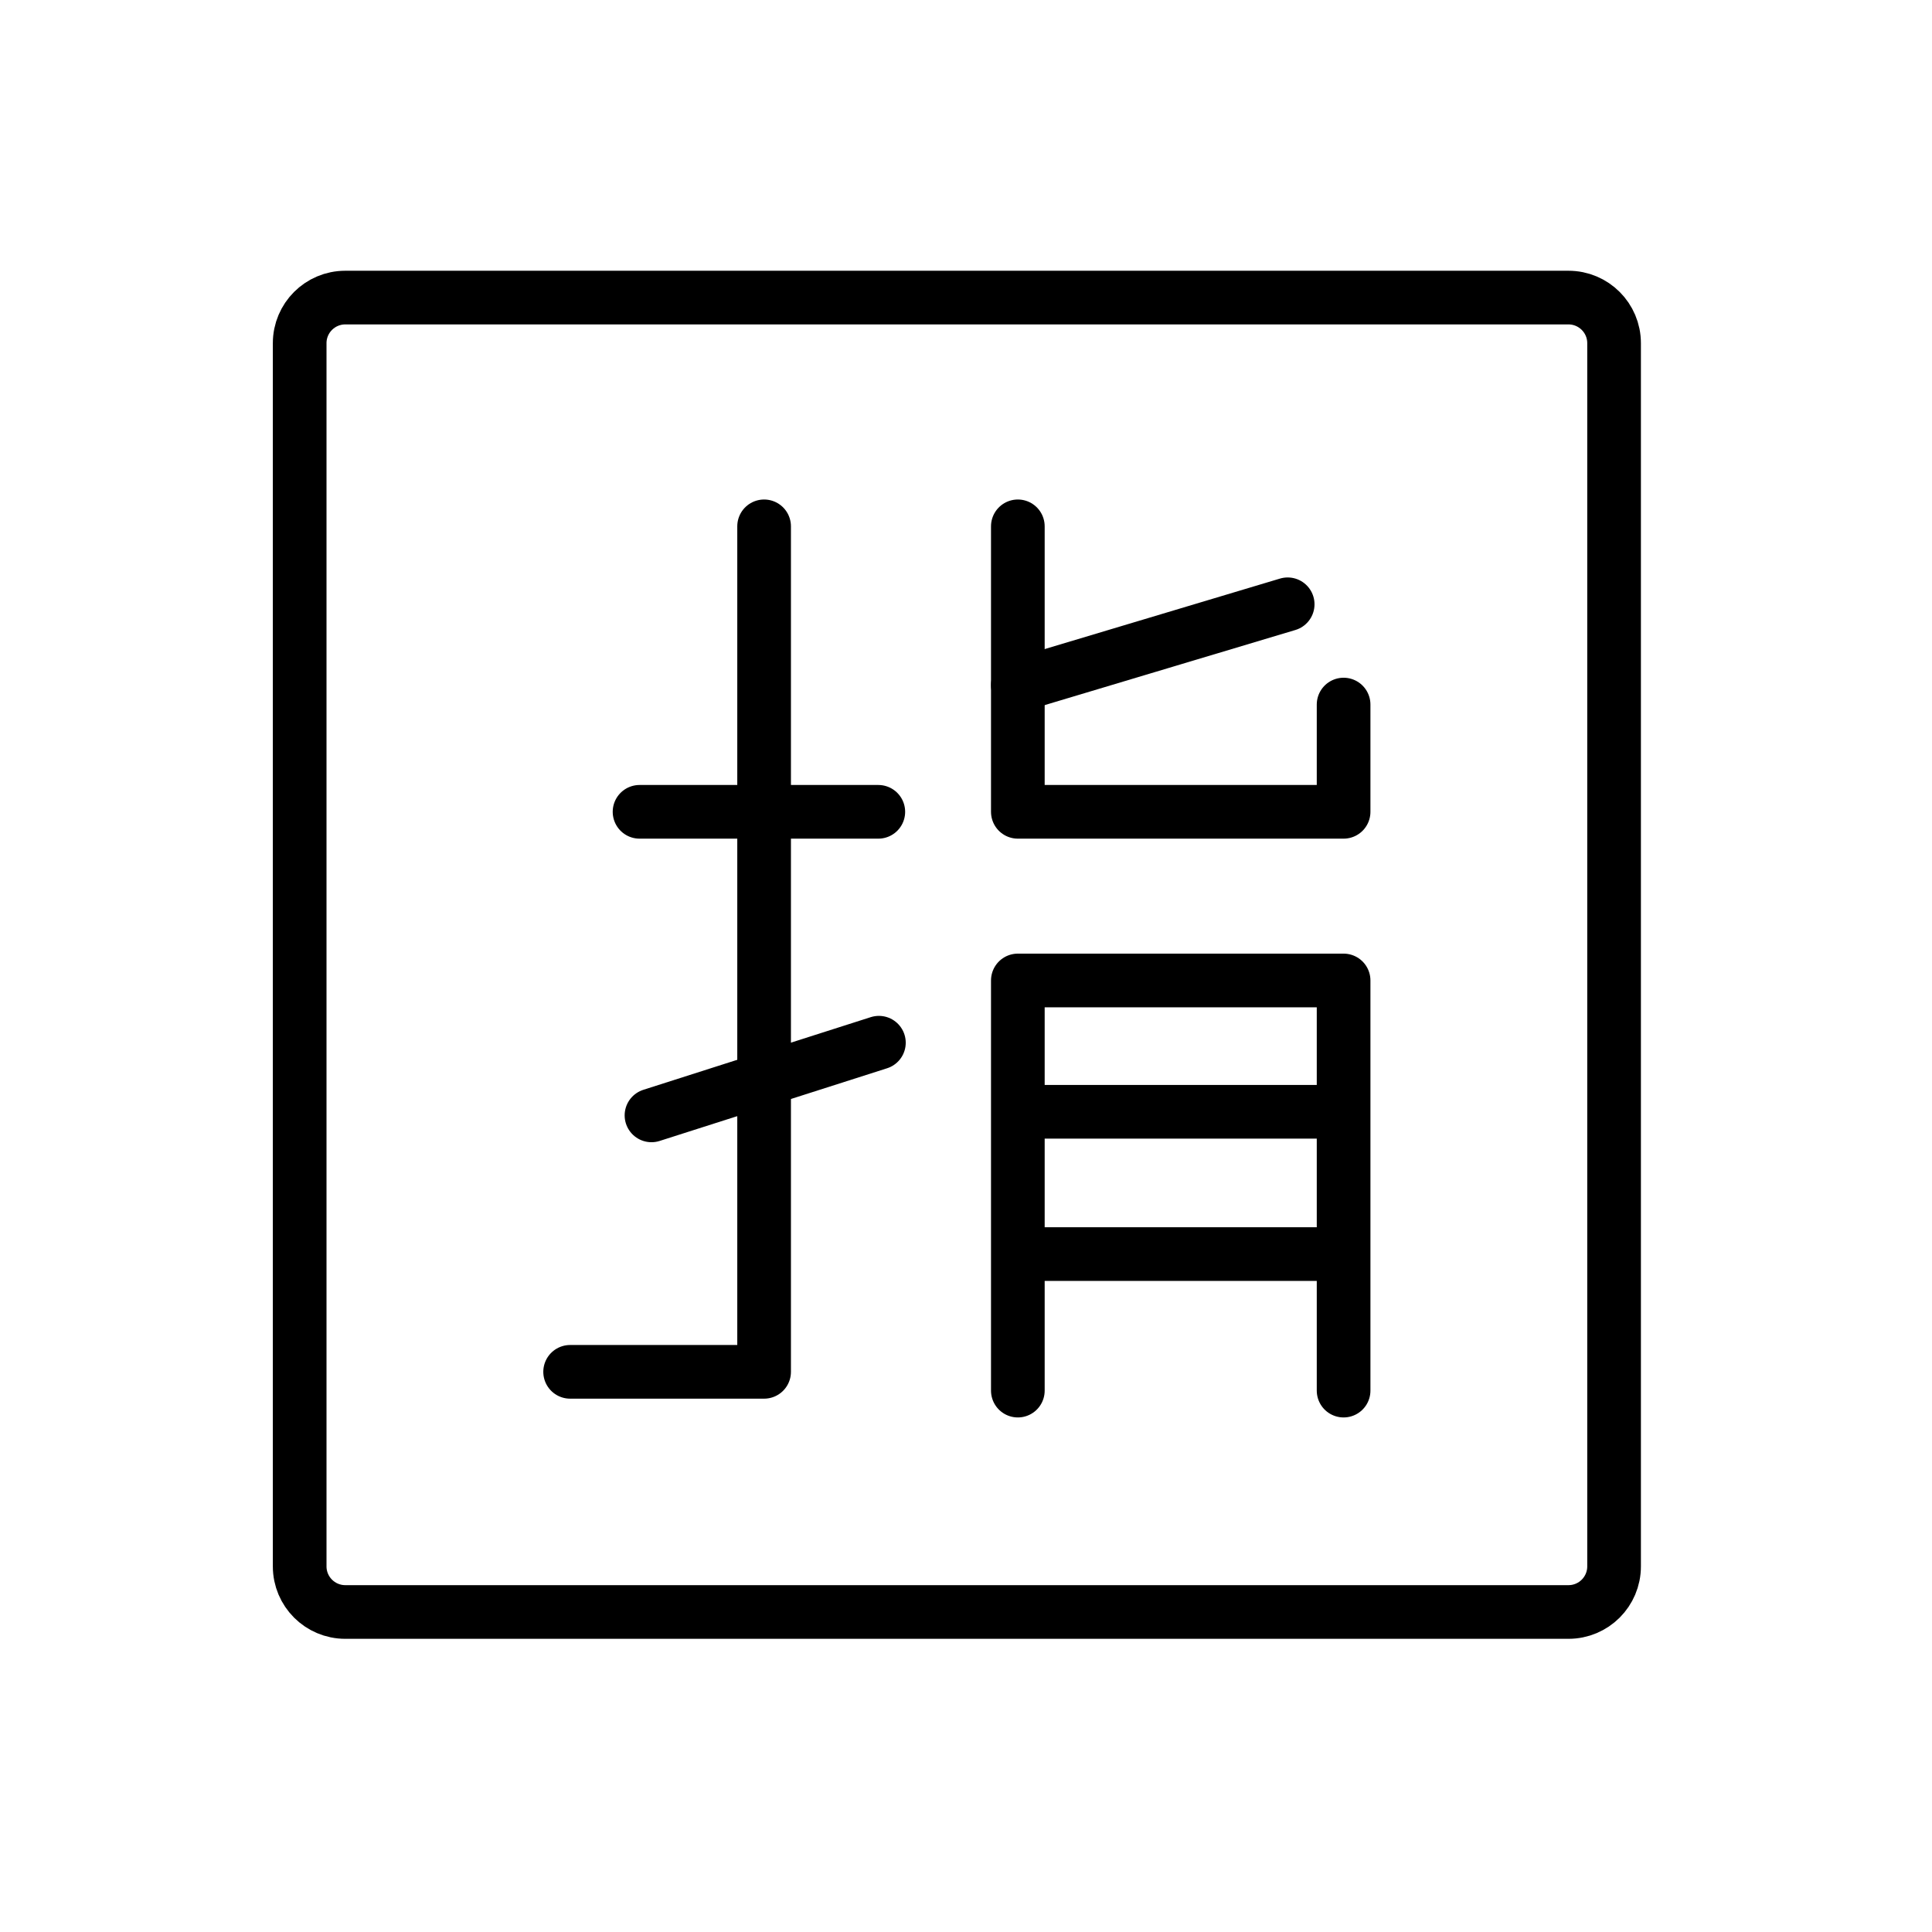
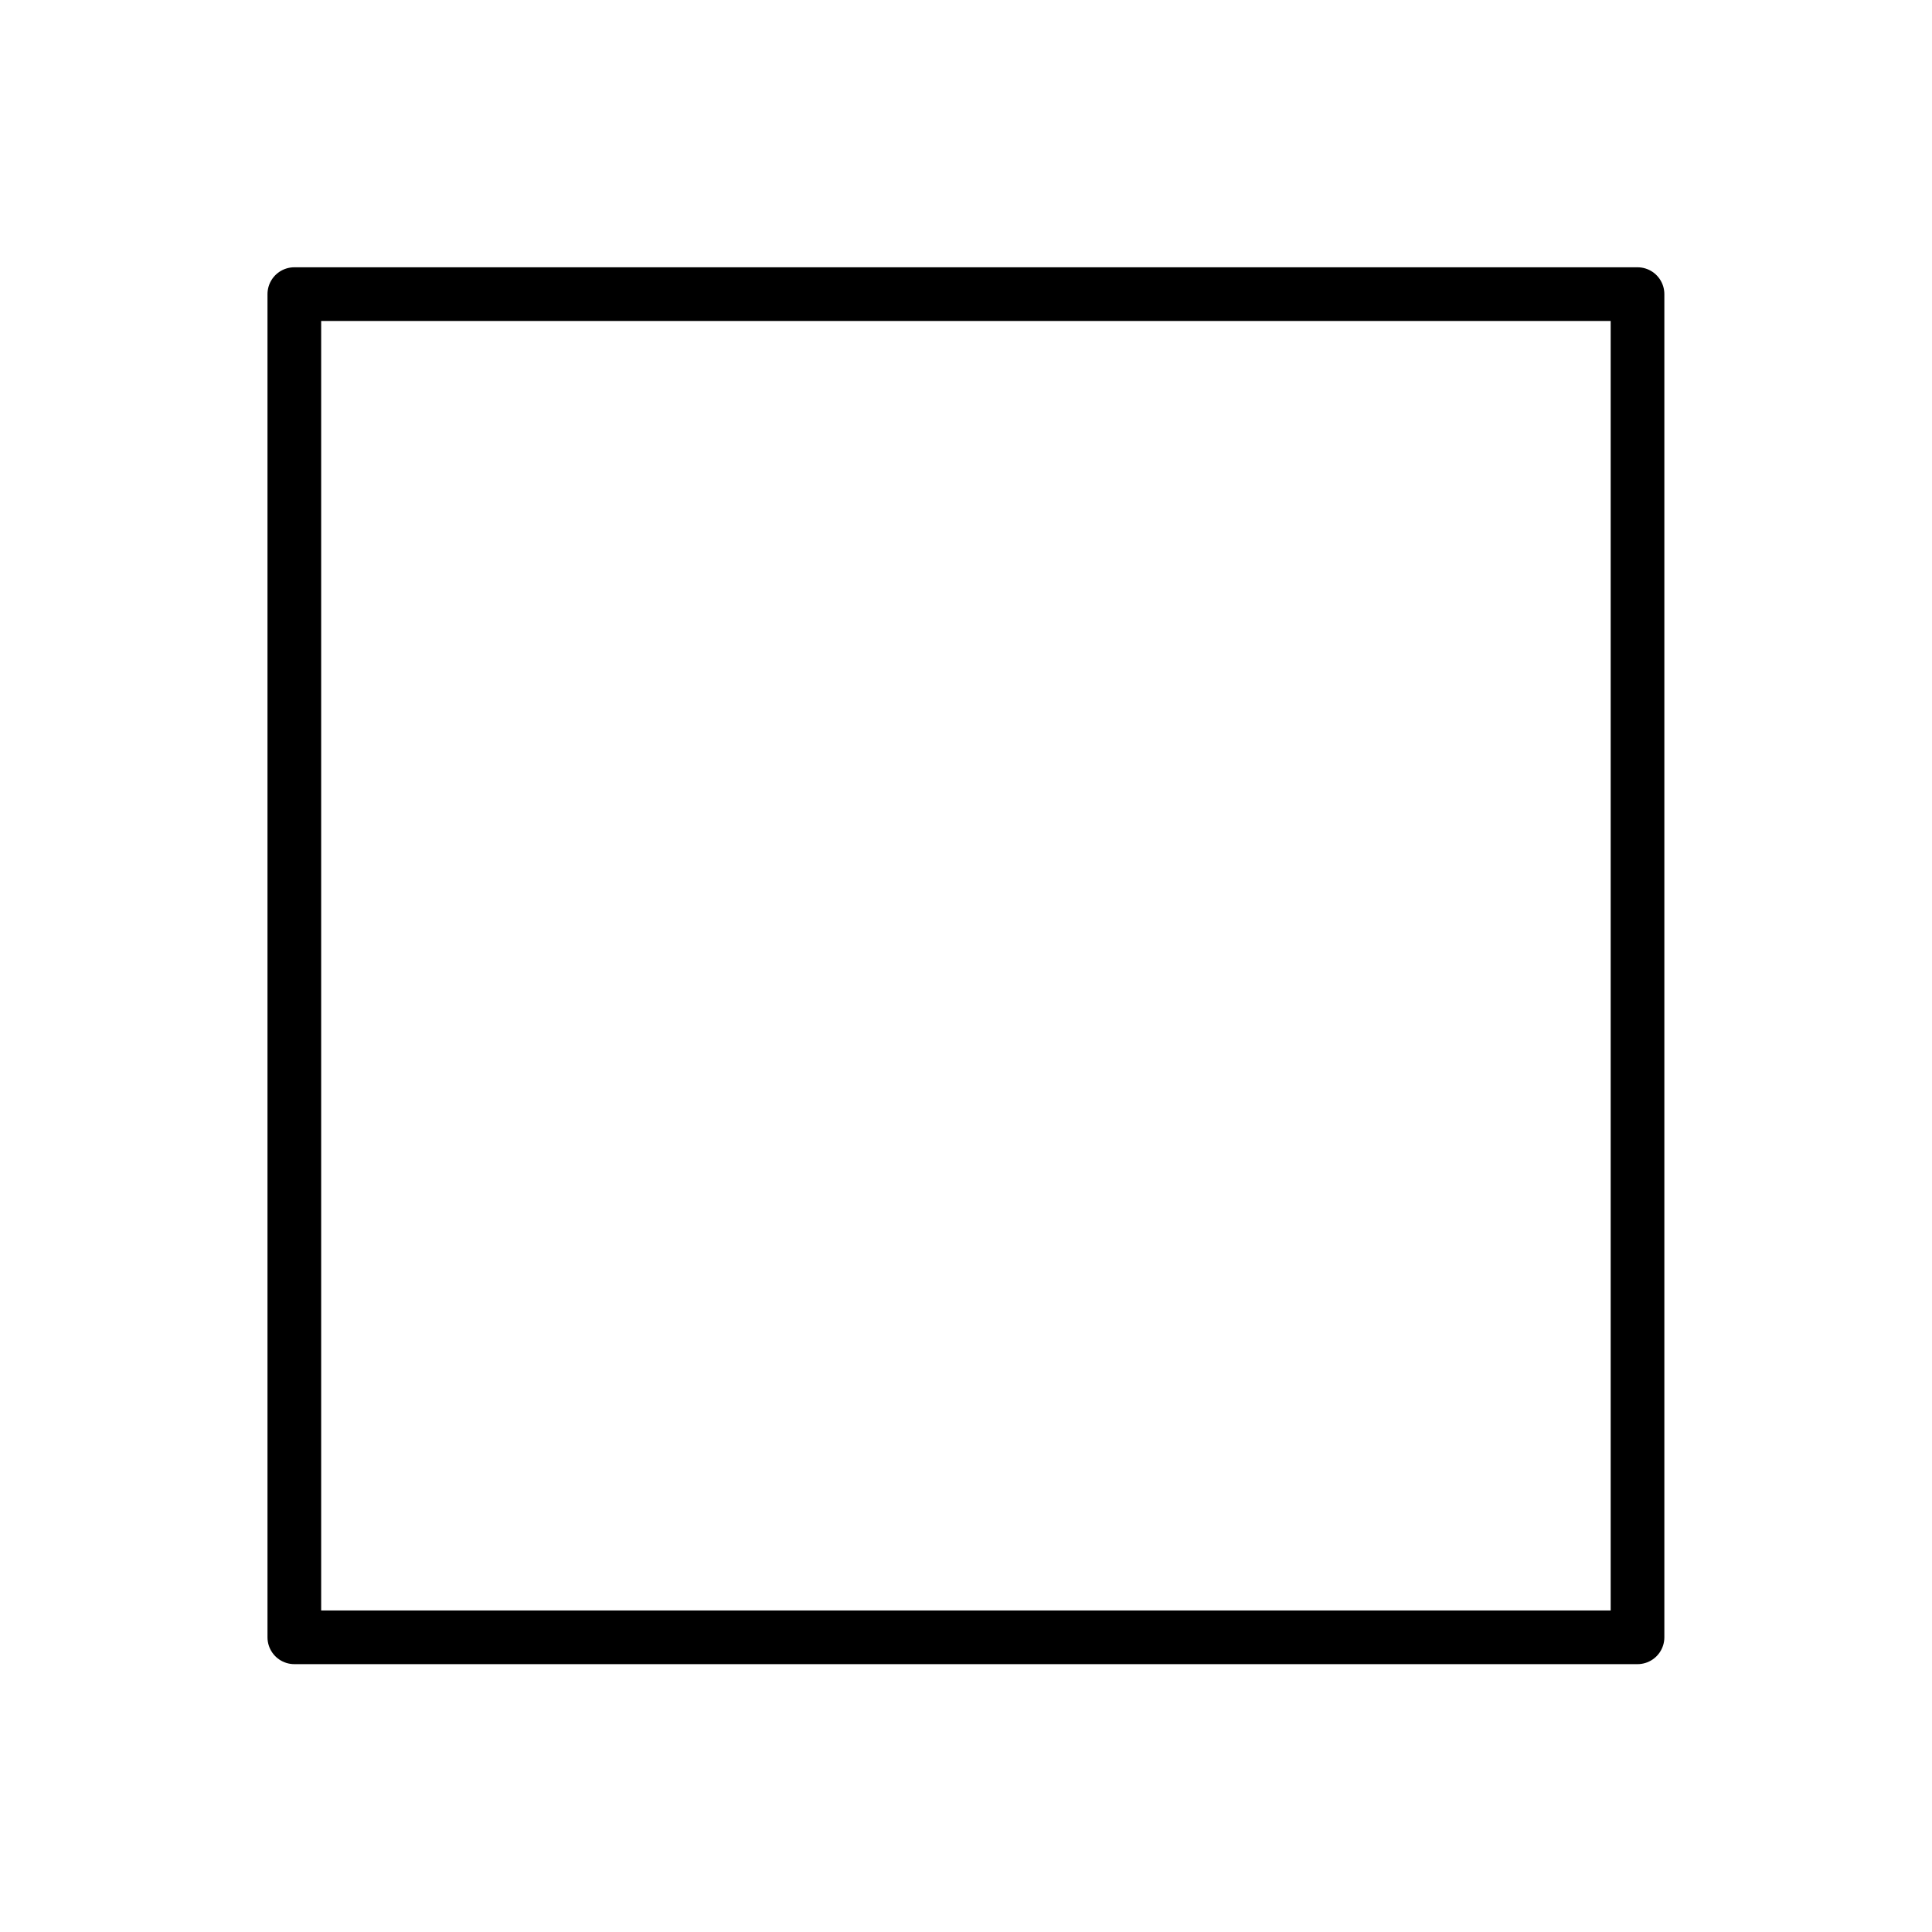
- <svg xmlns="http://www.w3.org/2000/svg" id="emoji" viewBox="0 0 72 72">
-   <g id="line">
-     <g>
-       <polyline fill="none" stroke="#000" stroke-linecap="round" stroke-linejoin="round" stroke-width="2" points="37.932 51.824 37.932 36.539 50.072 36.539 50.072 51.824" />
-       <line x1="37.932" x2="50.072" y1="41.433" y2="41.433" fill="none" stroke="#000" stroke-miterlimit="5" stroke-width="2" />
-       <line x1="23.834" x2="32.732" y1="30.254" y2="30.254" fill="none" stroke="#000" stroke-linecap="round" stroke-miterlimit="5" stroke-width="2" />
-       <line x1="24.279" x2="32.754" y1="41.567" y2="38.859" fill="none" stroke="#000" stroke-linecap="round" stroke-miterlimit="5" stroke-width="2" />
-       <polyline fill="none" stroke="#000" stroke-linecap="round" stroke-linejoin="round" stroke-width="2" points="50.072 26.257 50.072 30.254 37.932 30.254 37.932 19.615" />
-       <polyline fill="none" stroke="#000" stroke-linecap="round" stroke-linejoin="round" stroke-width="2" points="28.476 19.615 28.476 51.124 21.247 51.124" />
-       <line x1="37.932" x2="50.072" y1="46.736" y2="46.736" fill="none" stroke="#000" stroke-miterlimit="5" stroke-width="2" />
-       <line x1="37.932" x2="47.988" y1="25.533" y2="22.52" fill="none" stroke="#000" stroke-linecap="round" stroke-miterlimit="5" stroke-width="2" />
-       <rect x="11.168" y="11.09" rx="1.699" width="48.984" height="48.984" fill="none" stroke="#000" stroke-miterlimit="10" stroke-width="2" />
-     </g>
+ <svg xmlns="http://www.w3.org/2000/svg" id="emoji" viewBox="0 0 72 72" version="1.1">
+   <g id="line" transform="matrix(1.088 0 0 1.088 -3.184 -3.184)">
+     <rect x="391.7" y="54.17" width="191.7" height="191.7" transform="matrix(.24 0 0 .24 -81 0)" fill="none" stroke="#000" stroke-linecap="round" stroke-linejoin="round" stroke-miterlimit="1.5" stroke-width="7.66" clip-rule="evenodd" />
  </g>
</svg>
